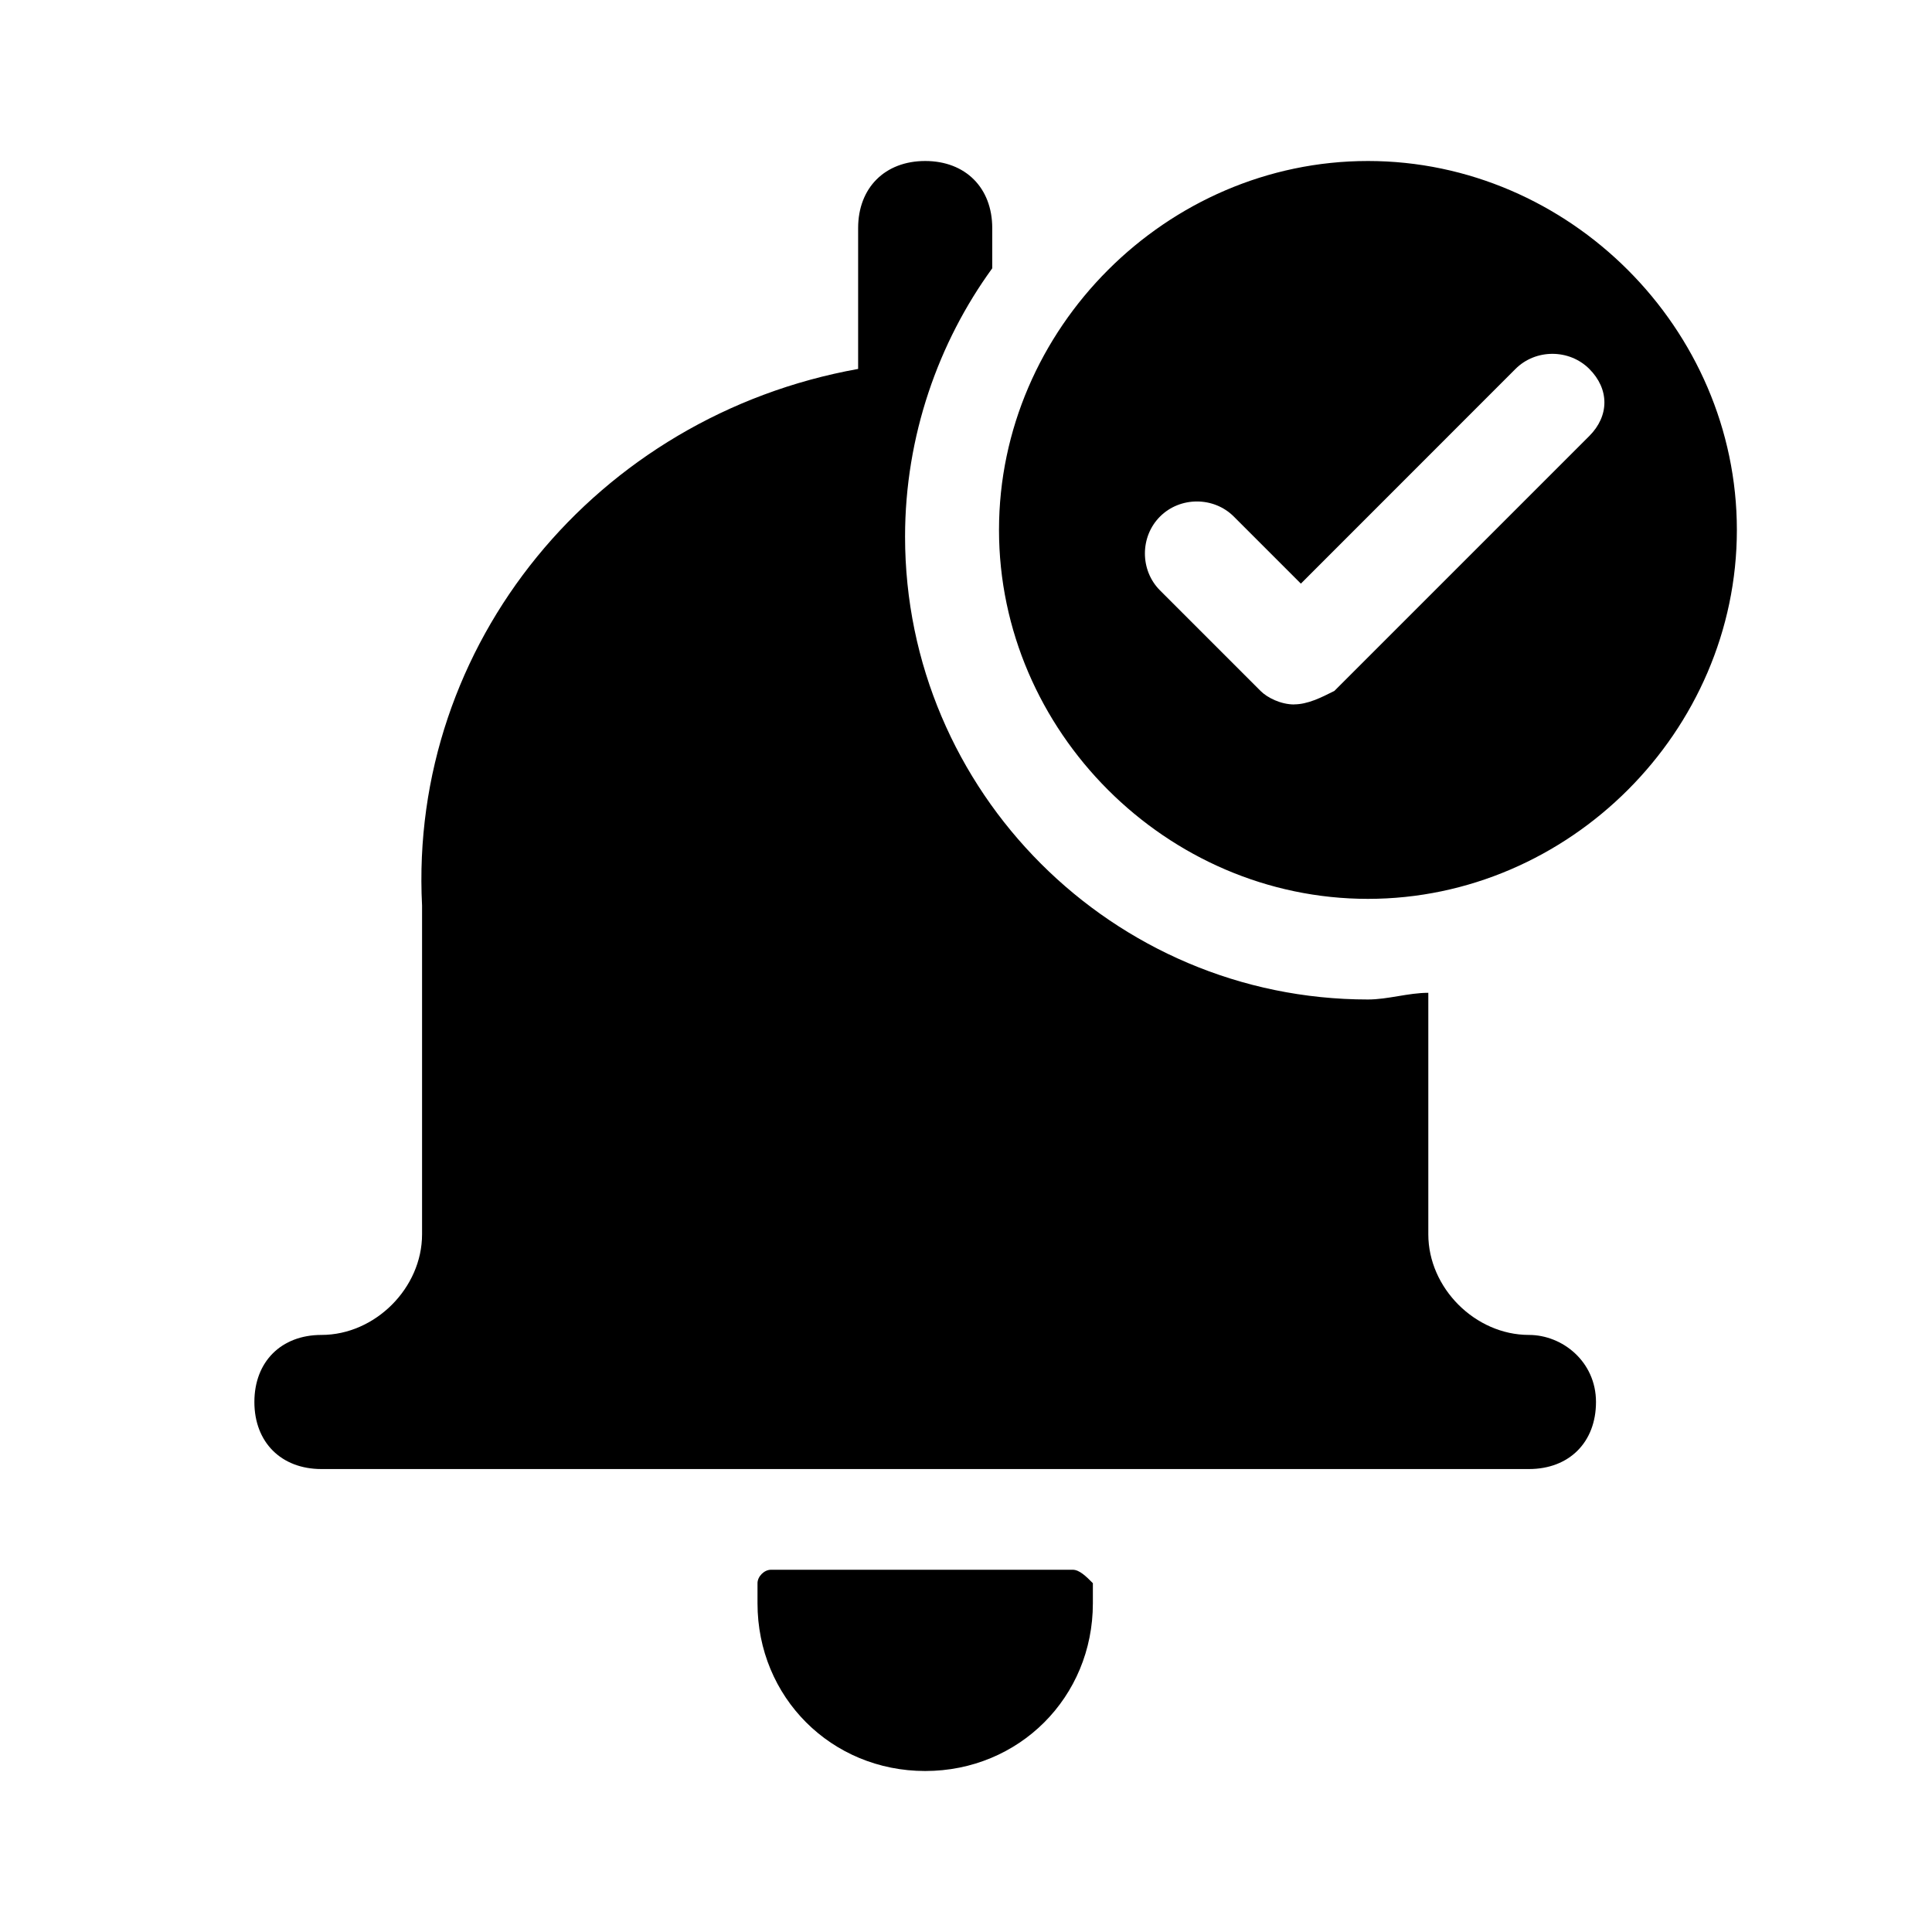
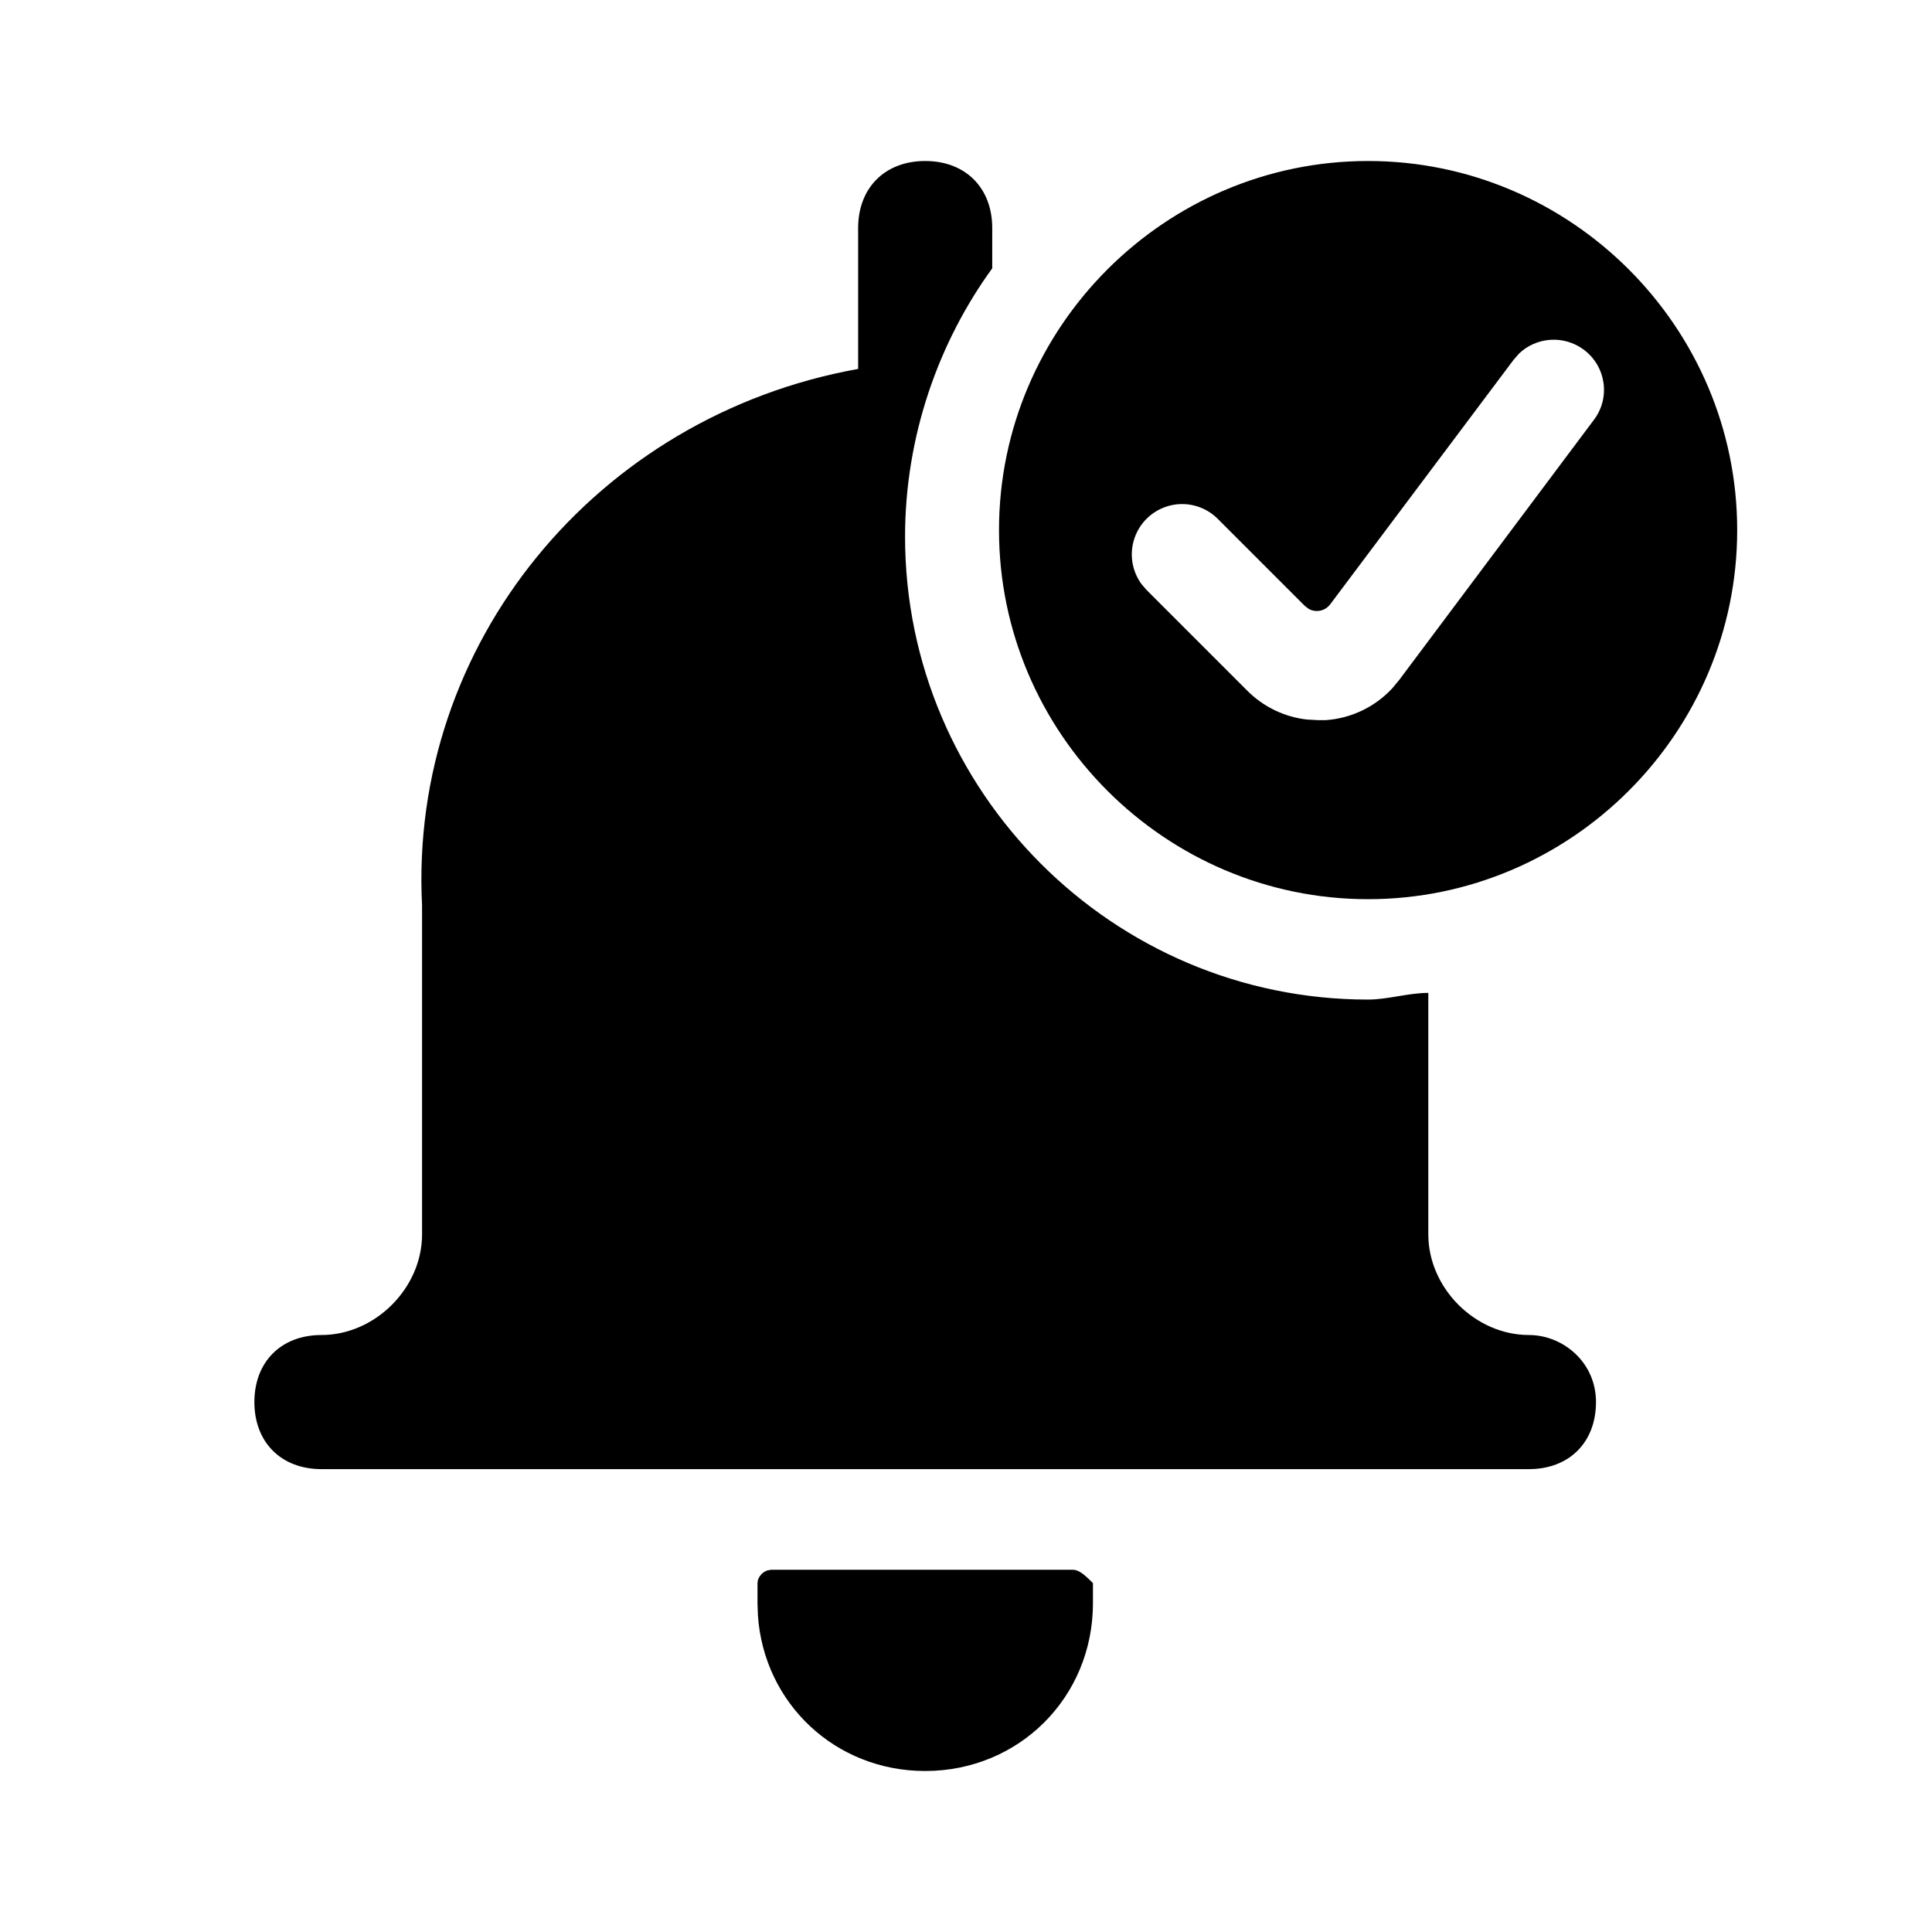
<svg xmlns="http://www.w3.org/2000/svg" width="24" height="24" viewBox="0 0 24 24">
-   <path d="M16.993 2c2.5 0 4.583 2.083 4.583 4.583 0 2.5-2.083 4.583-4.583 4.583S12.41 9.083 12.41 6.583 14.493 2 16.993 2zm-.917 6.75c.167 0 .333-.083.5-.167l3.167-3.167c.25-.25.25-.583 0-.833s-.667-.25-.917 0L16.16 7.25l-.833-.833c-.25-.25-.667-.25-.917 0s-.25.667 0 .917l1.25 1.25c.083.083.25.167.417.167zm-2.75 10.75c.083 0 .167.083.25.167v.25c0 1.167-.917 2.083-2.083 2.083-1.167 0-2.083-.917-2.083-2.083v-.25c0-.083.083-.167.167-.167h3.75zm5.667-2.917c.417 0 .833.333.833.833s-.333.833-.833.833h-15c-.5 0-.833-.333-.833-.833s.333-.833.833-.833c.667 0 1.25-.583 1.25-1.25V11.25C5.077 8 7.41 5.167 10.66 4.583v-1.75c0-.5.333-.833.833-.833s.833.333.833.833v.5c-.667.917-1.083 2.083-1.083 3.333 0 3.167 2.583 5.75 5.75 5.75.25 0 .5-.083.75-.083v3c0 .667.583 1.25 1.25 1.25z" />
+   <path d="M9.577 19.5h3.75c.067 0 .133.053.2.117l.05.049v.25C13.577 21.083 12.66 22 11.493 22c-1.116 0-2.003-.839-2.078-1.933L9.41 19.917v-.25c0-.067.053-.133.117-.157L9.577 19.5h3.75zM11.493 2c.5 0 .833.333.833.833v.5C11.66 4.25 11.243 5.417 11.243 6.667c0 3.167 2.583 5.75 5.75 5.75.25 0 .5-.083.75-.083v3c0 .667.583 1.25 1.25 1.25.417 0 .833.333.833.833s-.333.833-.833.833h-15c-.5 0-.833-.333-.833-.833s.333-.833.833-.833c.667 0 1.25-.583 1.25-1.25V11.25C5.077 8 7.41 5.167 10.66 4.583v-1.75c0-.5.333-.833.833-.833zM16.995 2c2.522 0 4.585 2.063 4.585 4.585s-2.063 4.585-4.585 4.585-4.585-2.063-4.585-4.585S14.473 2 16.995 2zm1.874 2.394l-.067.076-2.277 3.036a.207.207 0 0 1-.267.058l-.048-.036-1.083-1.083c-.158-.158-.388-.22-.604-.162-.216.058-.384.226-.442.442-.05.185-.011.38.1.532l.062.072 1.25 1.25c.2.201.461.327.74.359l.141.008h.091c.319-.021.615-.164.83-.395l.087-.105L19.798 5.218c.21-.274.154-.666-.122-.873-.249-.186-.591-.16-.808.049z" />
</svg>
